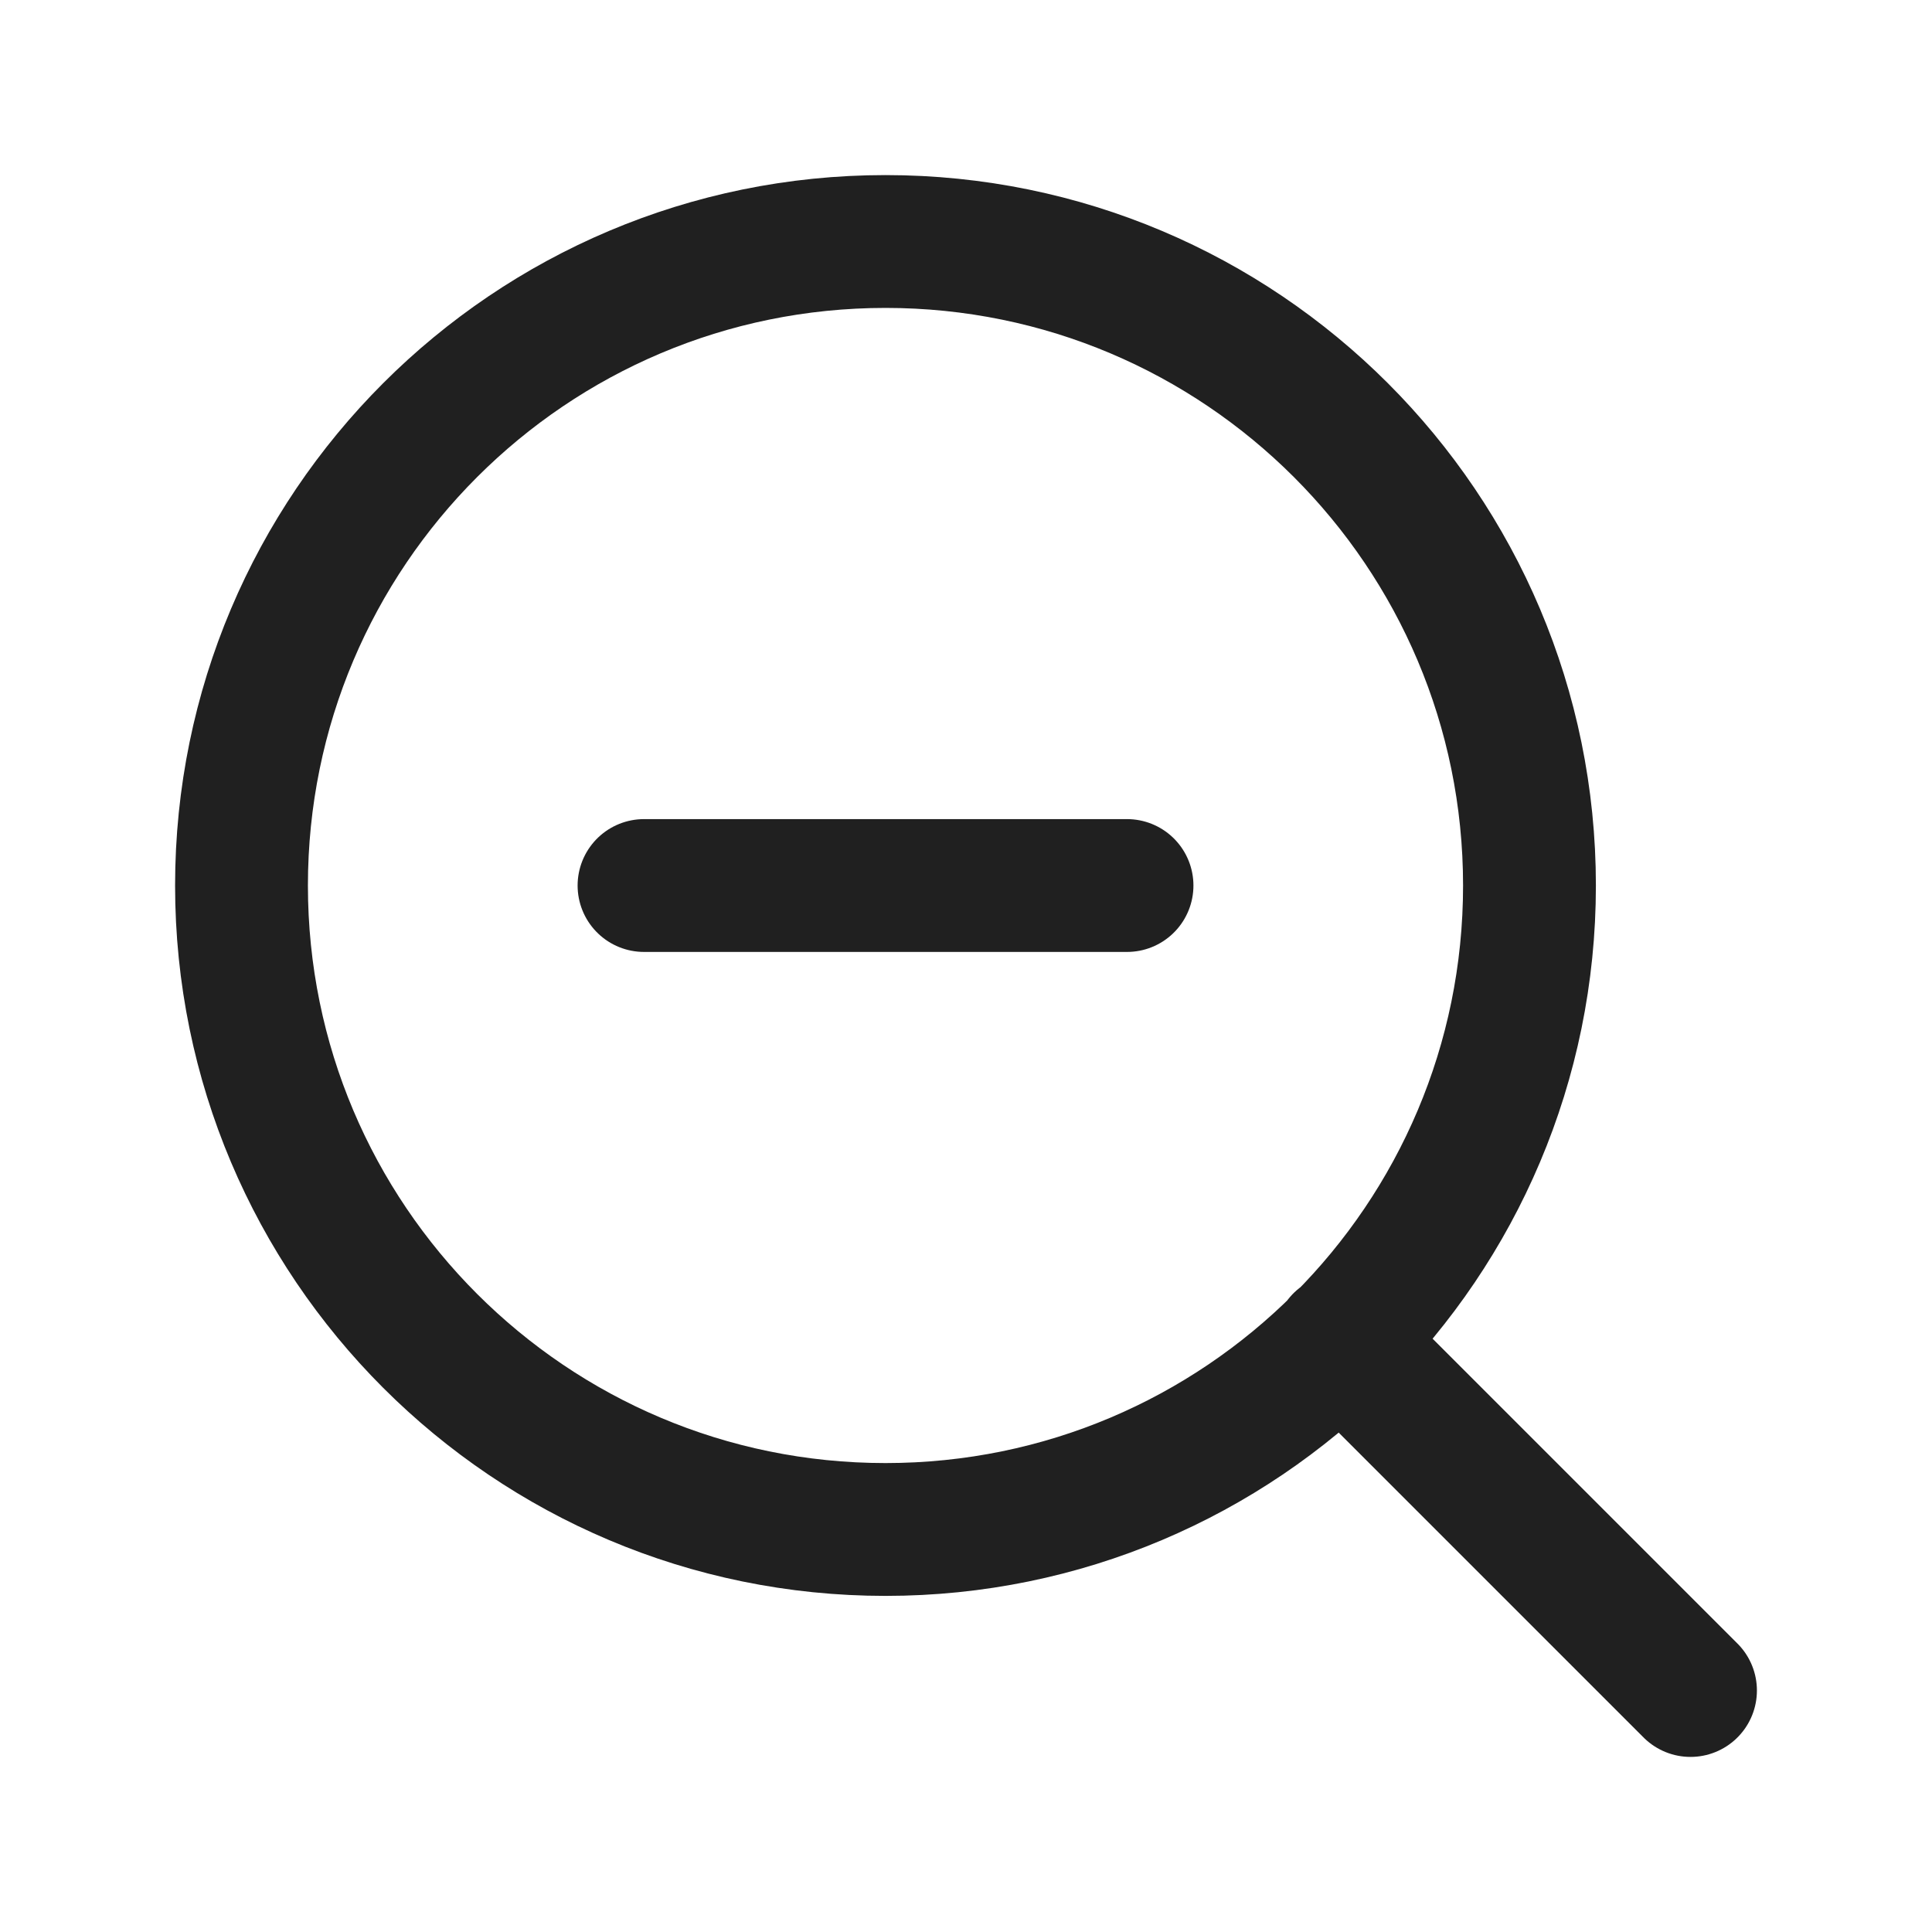
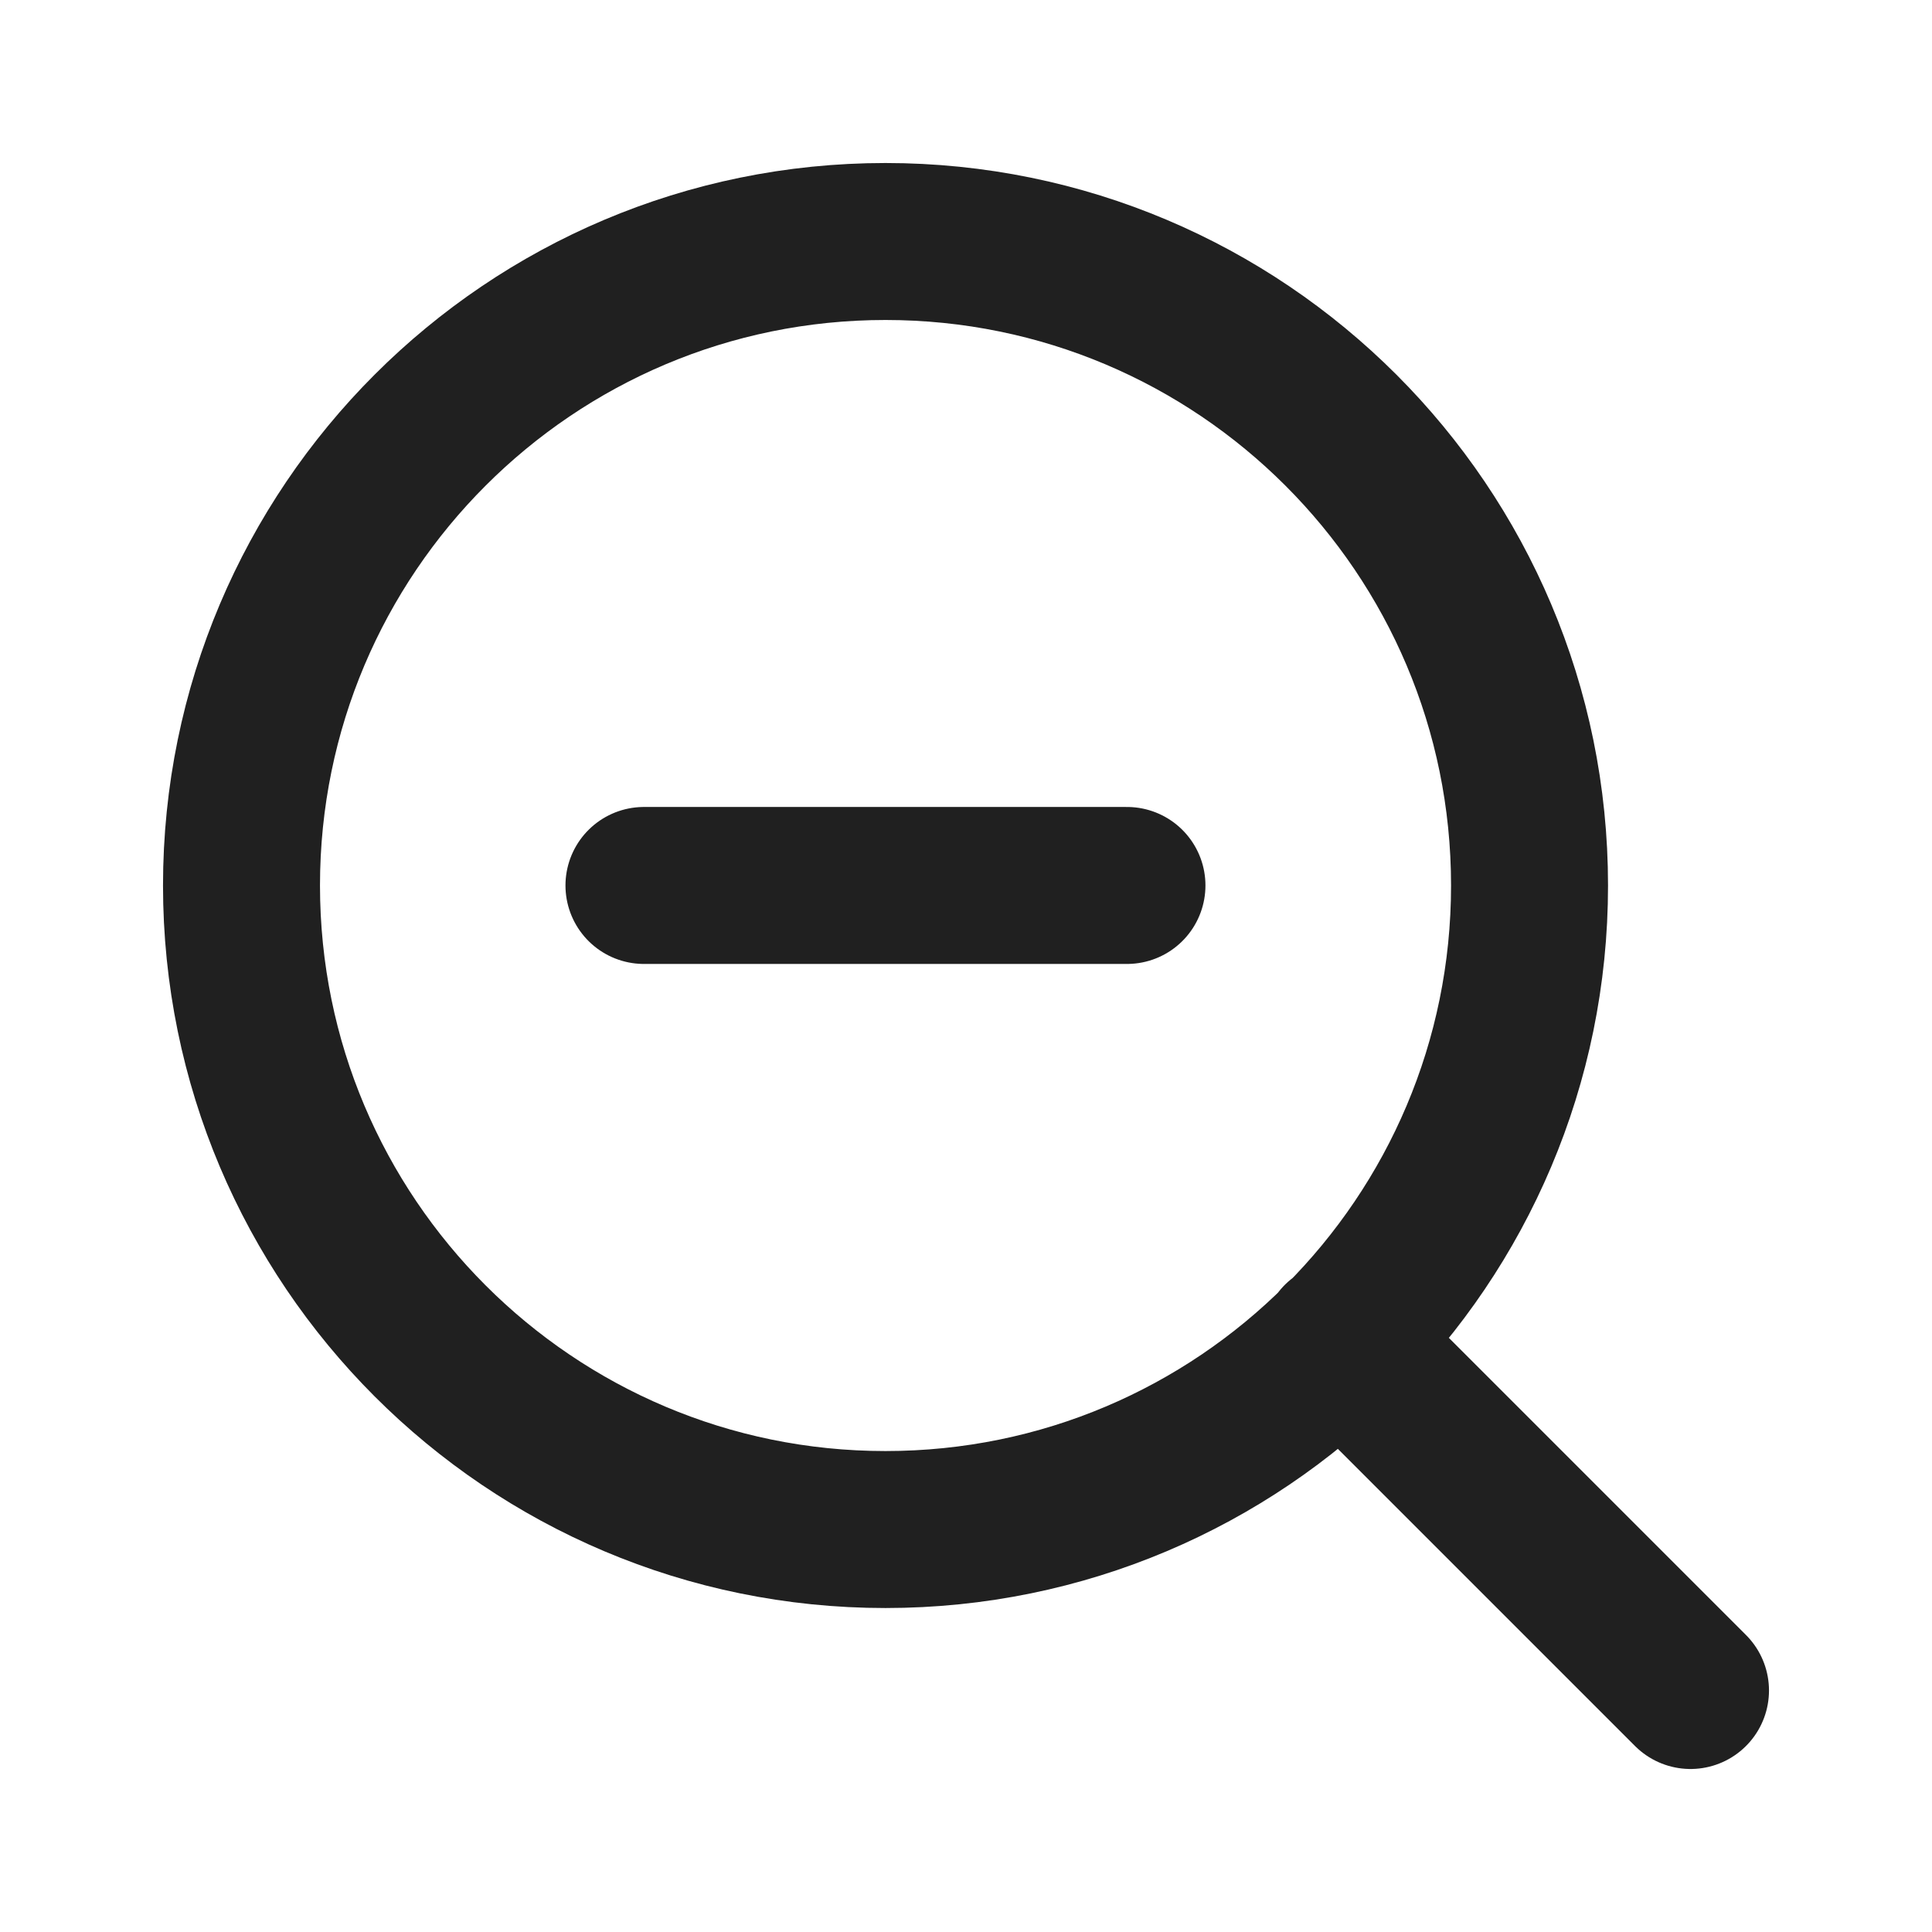
- <svg xmlns="http://www.w3.org/2000/svg" width="32" height="32" viewBox="0 0 32 32" fill="none">
-   <path d="M-100 -988C-100 -992.418 -96.418 -996 -92 -996H1132C1136.42 -996 1140 -992.418 1140 -988V702C1140 706.418 1136.42 710 1132 710H-92C-96.418 710 -100 706.418 -100 702V-988Z" fill="white" />
-   <path d="M-92 -996V-995H1132V-996V-997H-92V-996ZM1140 -988H1139V702H1140H1141V-988H1140ZM1132 710V709H-92V710V711H1132V710ZM-100 702H-99V-988H-100H-101V702H-100ZM-92 710V709C-95.866 709 -99 705.866 -99 702H-100H-101C-101 706.971 -96.971 711 -92 711V710ZM1140 702H1139C1139 705.866 1135.87 709 1132 709V710V711C1136.97 711 1141 706.971 1141 702H1140ZM1132 -996V-995C1135.87 -995 1139 -991.866 1139 -988H1140H1141C1141 -992.971 1136.97 -997 1132 -997V-996ZM-92 -996V-997C-96.971 -997 -101 -992.971 -101 -988H-100H-99C-99 -991.866 -95.866 -995 -92 -995V-996Z" fill="#F1F1F1" />
-   <path d="M28 28L22.2 22.2M10.667 14.667H18.667M25.333 14.667C25.333 20.558 20.558 25.333 14.667 25.333C8.776 25.333 4 20.558 4 14.667C4 8.776 8.776 4 14.667 4C20.558 4 25.333 8.776 25.333 14.667Z" stroke="#202020" stroke-width="2.2" stroke-linecap="round" stroke-linejoin="round" />
+ <svg xmlns="http://www.w3.org/2000/svg" width="16" height="16" viewBox="0 0 16 16" fill="none">
+   <path d="M-100 -860C-100 -864.418 -96.418 -868 -92 -868H972C976.418 -868 980 -864.418 980 -860V794C980 798.418 976.418 802 972 802H-92C-96.418 802 -100 798.418 -100 794V-860Z" fill="white" />
+   <path d="M-92 -868V-867H972V-868V-869H-92V-868ZM980 -860H979V794H980H981V-860H980ZM972 802V801H-92V802V803H972V802ZM-100 794H-99V-860H-100H-101V794H-100ZM-92 802V801C-95.866 801 -99 797.866 -99 794H-100H-101C-101 798.971 -96.971 803 -92 803V802ZM980 794H979C979 797.866 975.866 801 972 801V802V803C976.971 803 981 798.971 981 794H980ZM972 -868V-867C975.866 -867 979 -863.866 979 -860H980H981C981 -864.971 976.971 -869 972 -869V-868ZM-92 -868V-869C-96.971 -869 -101 -864.971 -101 -860H-100H-99C-99 -863.866 -95.866 -867 -92 -867V-868Z" fill="#F1F1F1" />
+   <path d="M14 14L11.1 11.1M5.333 7.333H9.333M12.667 7.333C12.667 10.279 10.279 12.667 7.333 12.667C4.388 12.667 2 10.279 2 7.333C2 4.388 4.388 2 7.333 2C10.279 2 12.667 4.388 12.667 7.333Z" stroke="#202020" stroke-width="1.3" stroke-linecap="round" stroke-linejoin="round" />
</svg>
